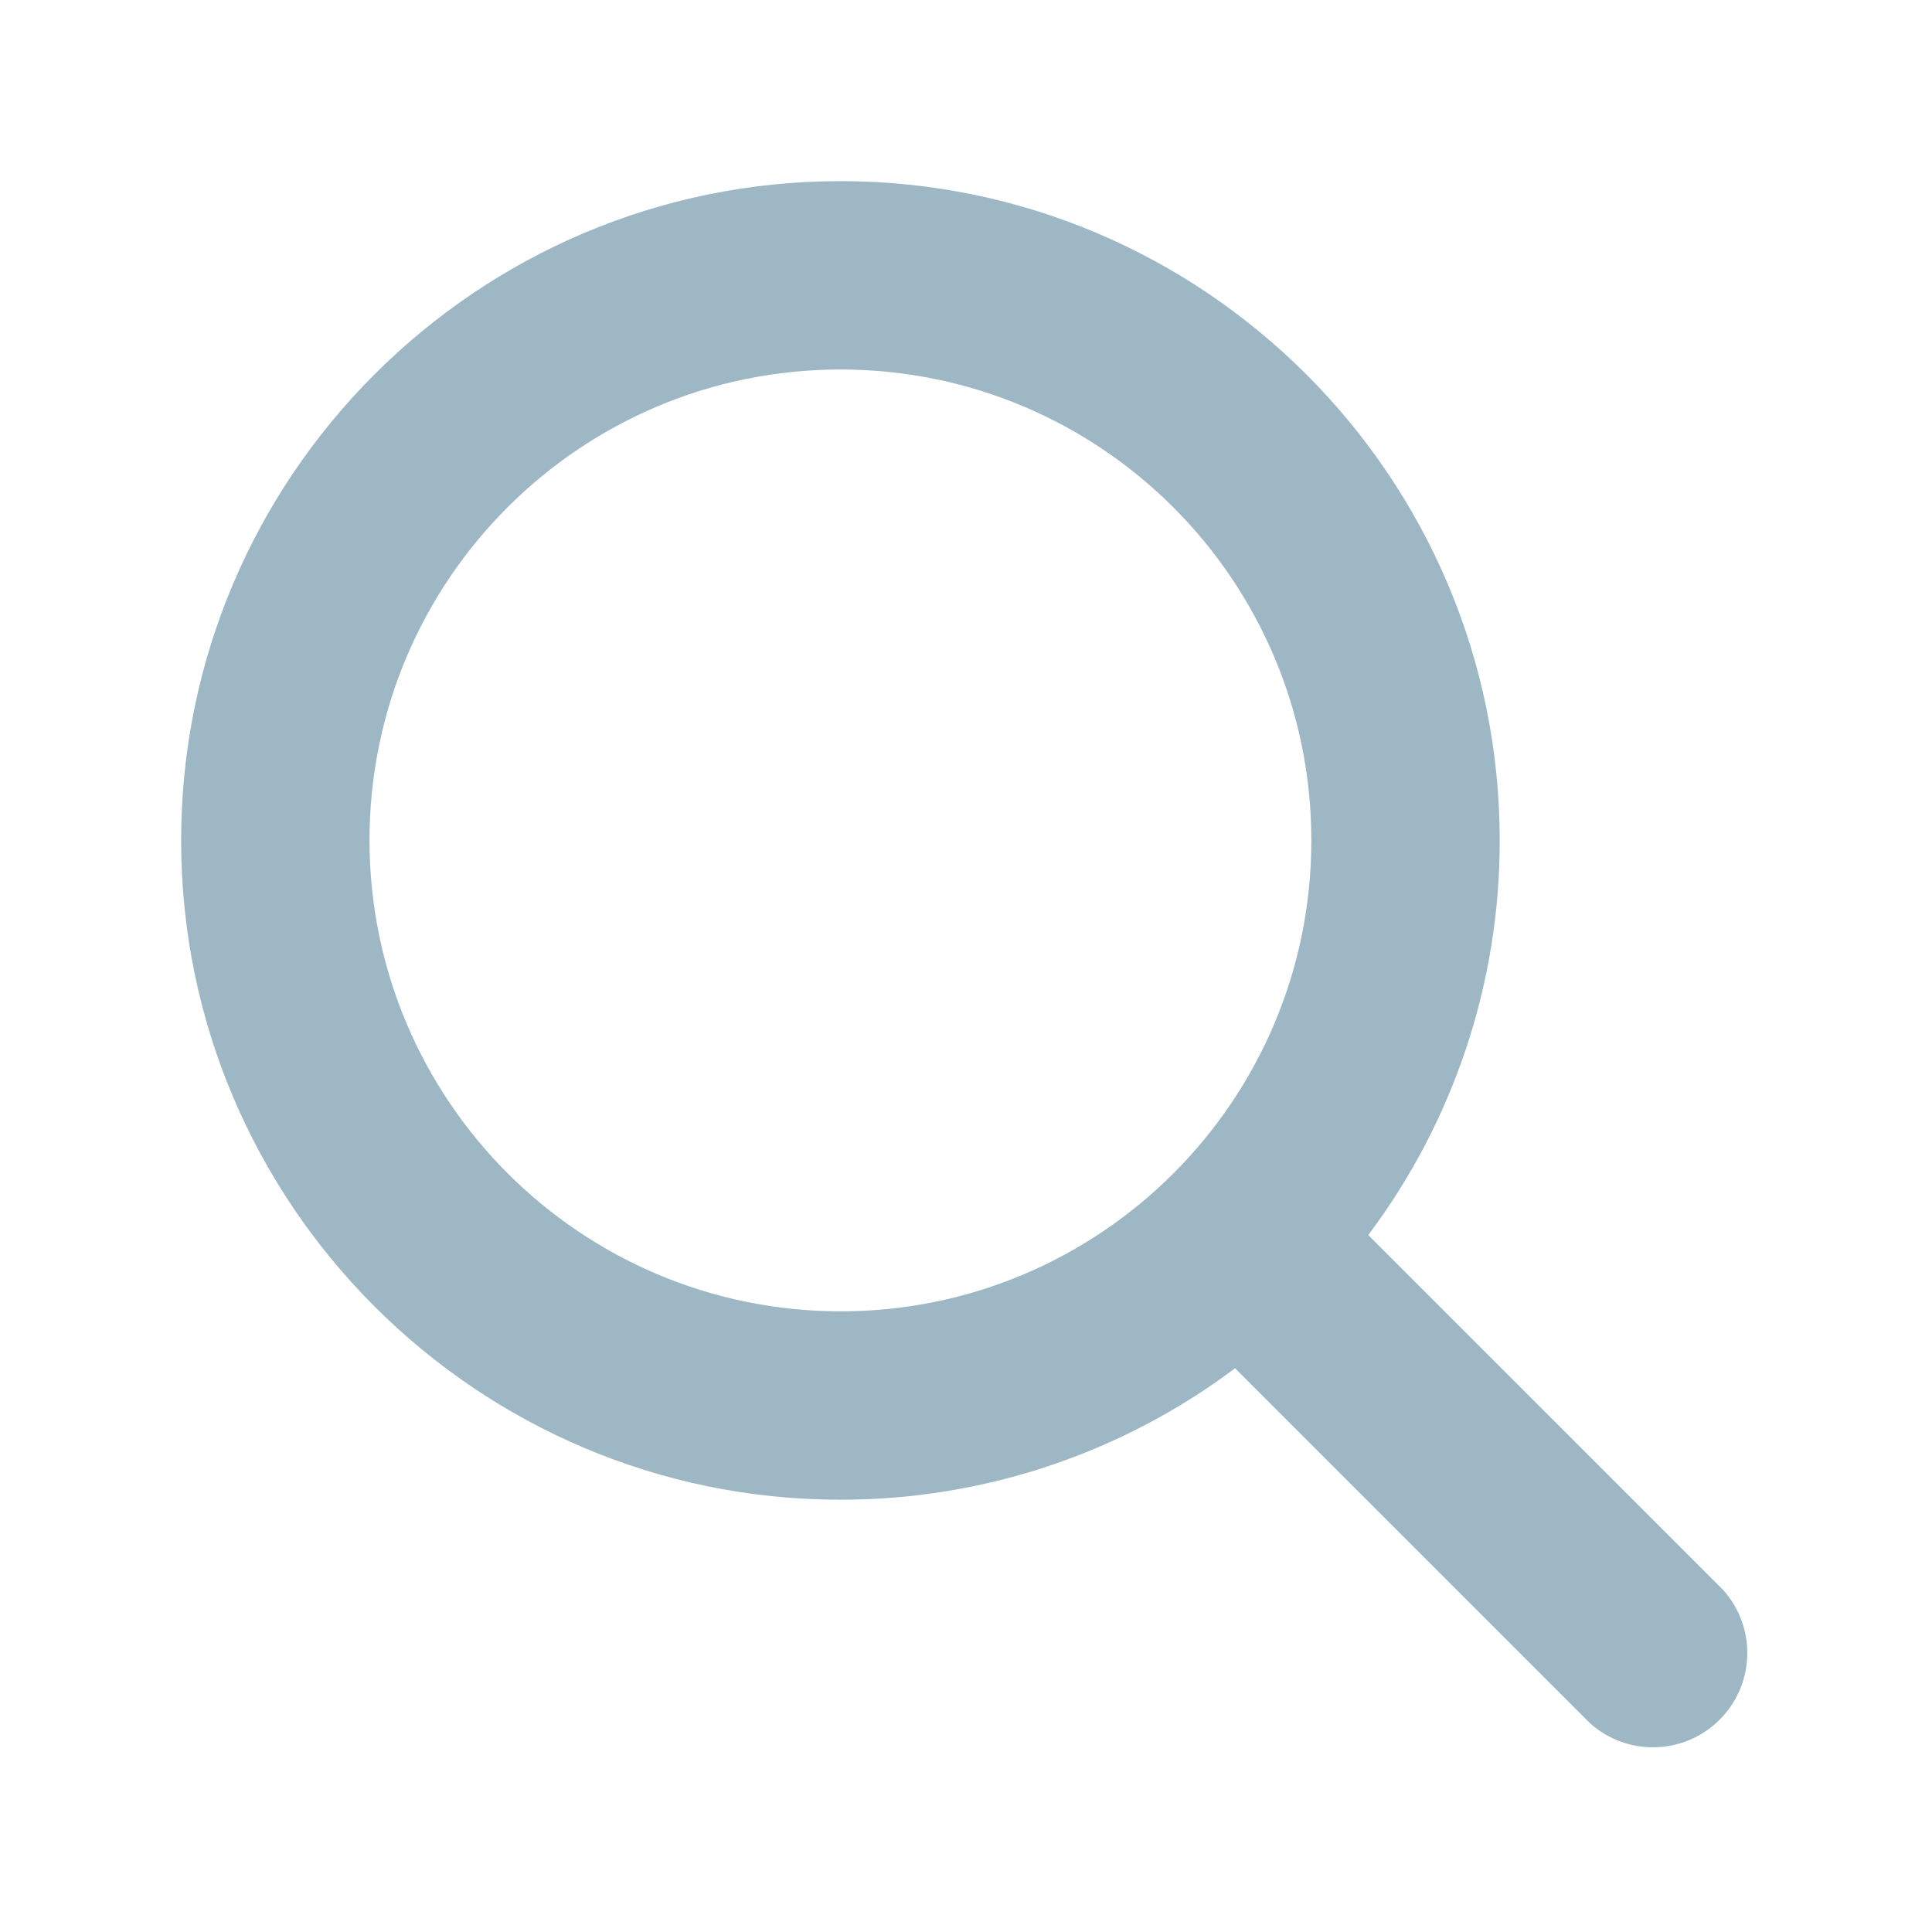
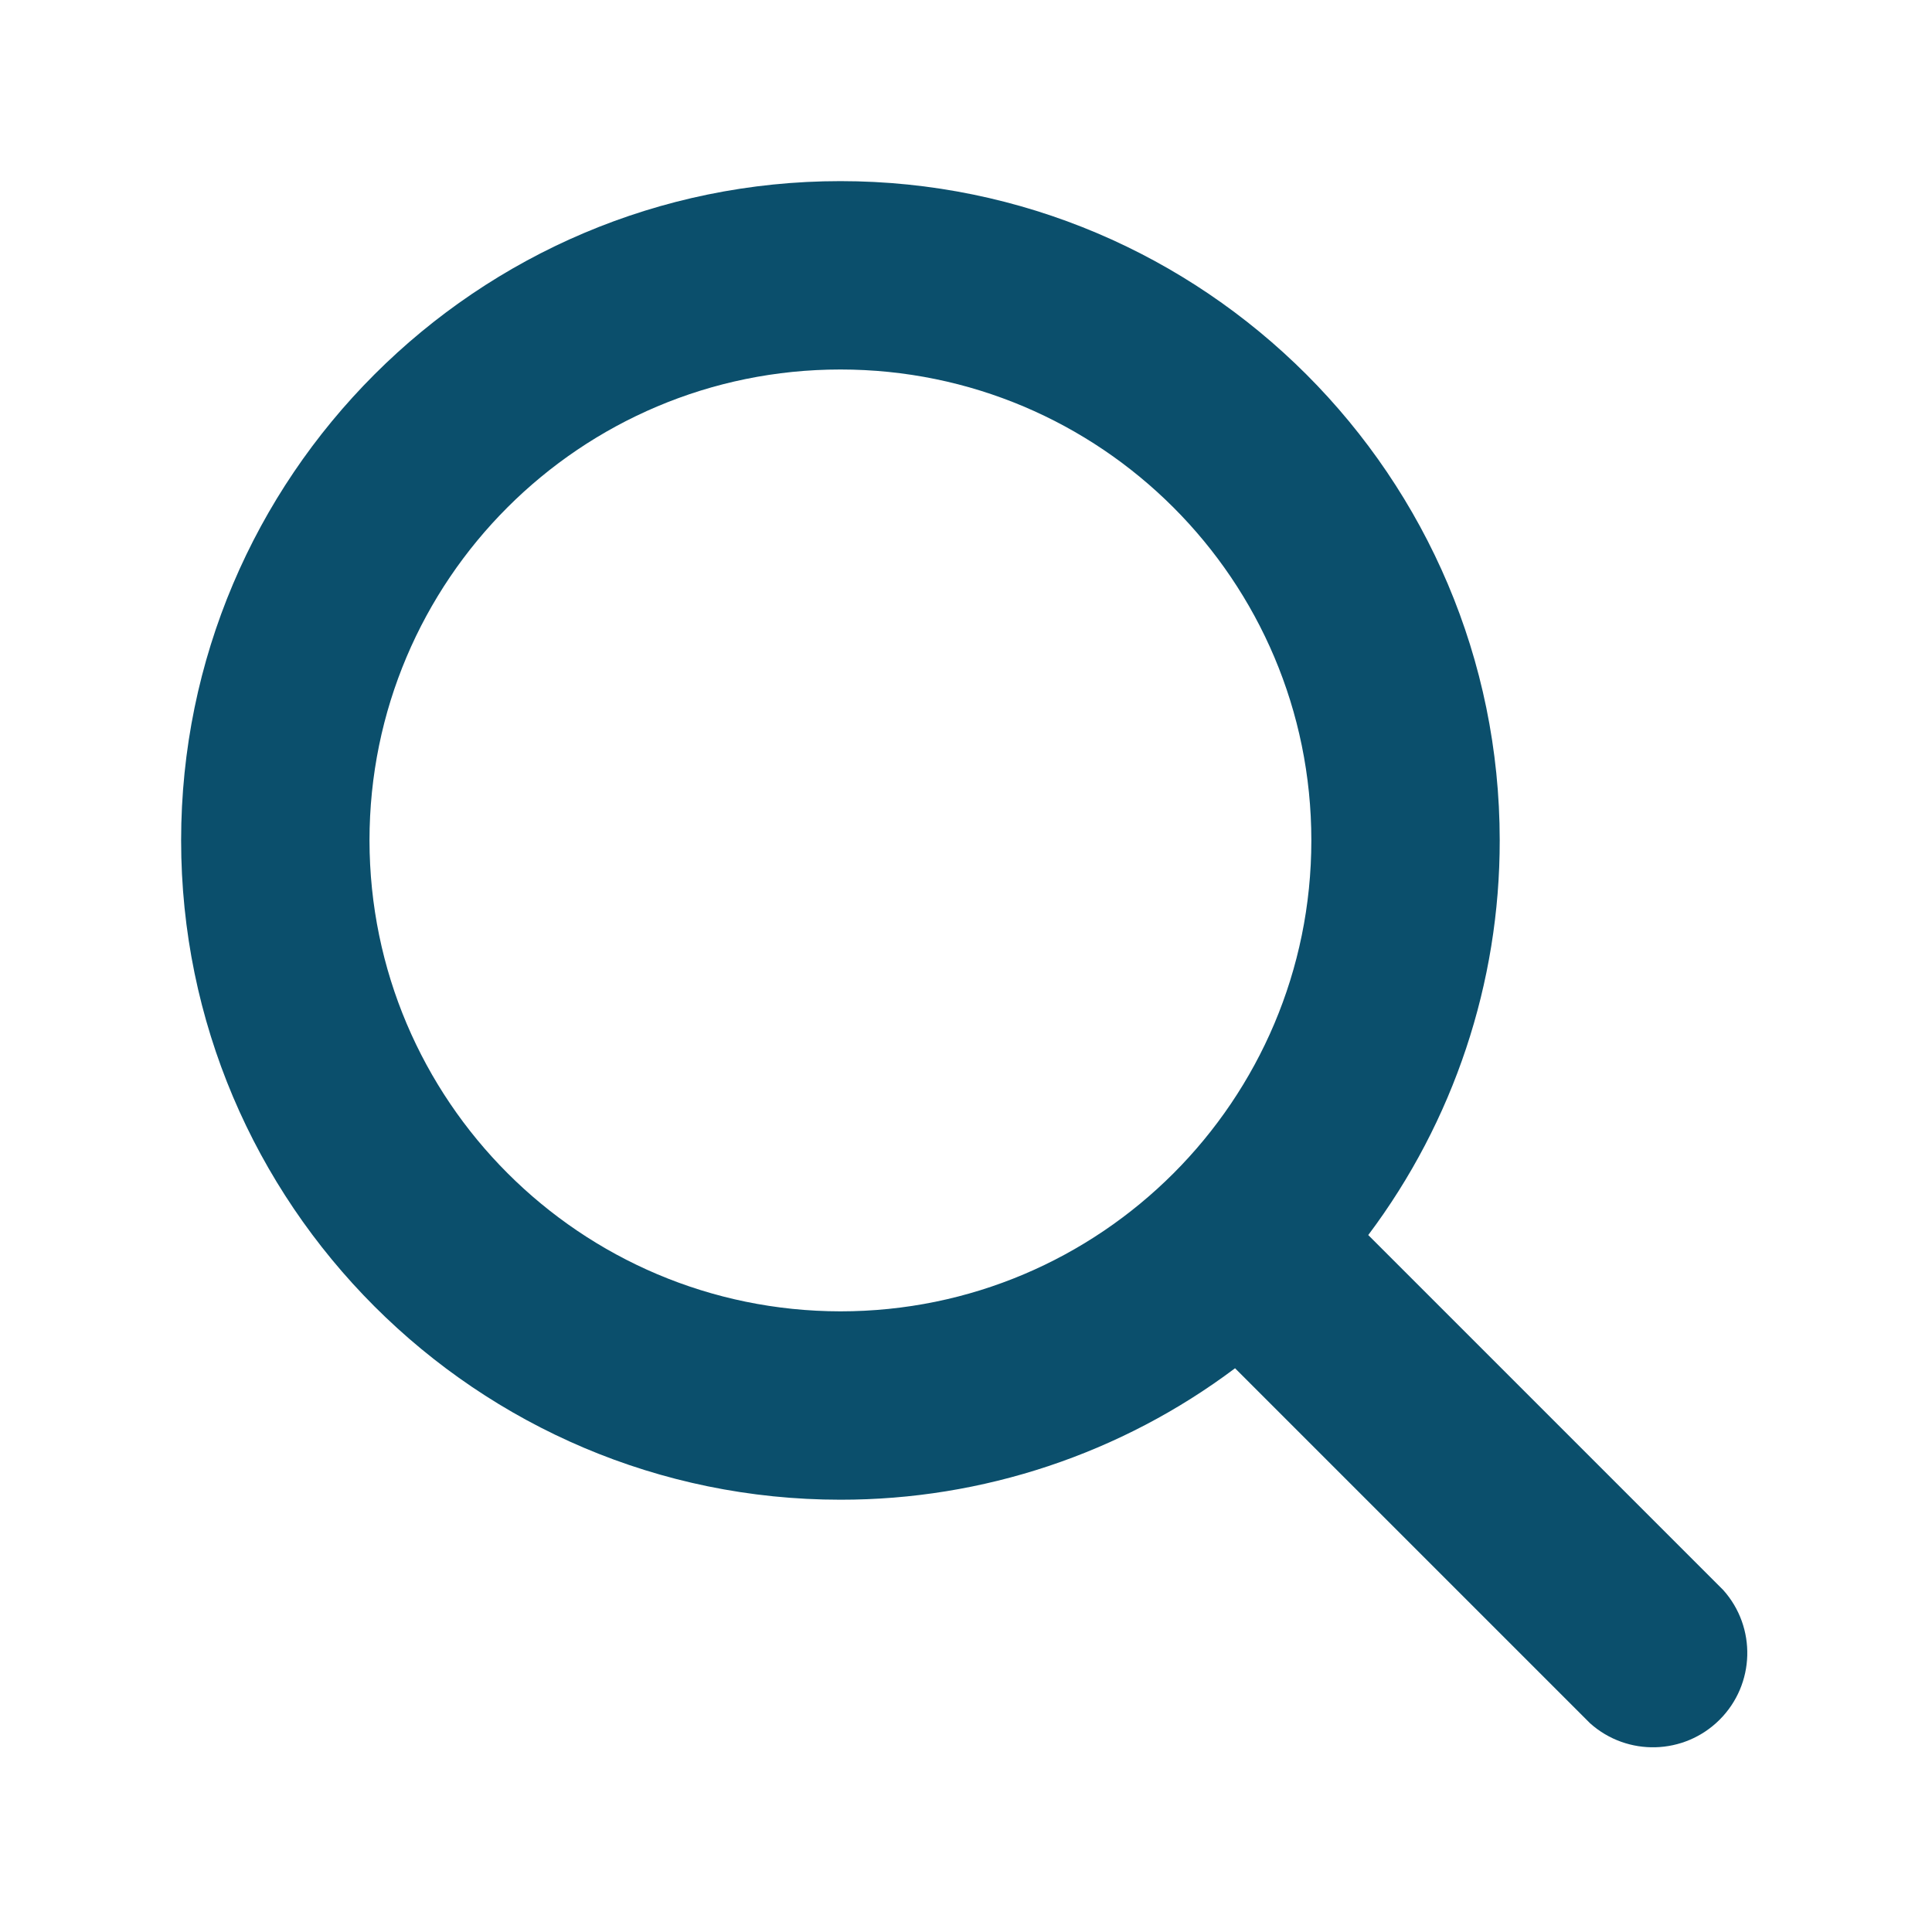
- <svg xmlns="http://www.w3.org/2000/svg" fill="#0b4f6c66" height="512" viewBox="0 0 512 512" width="512">
+ <svg xmlns="http://www.w3.org/2000/svg" fill="#0b4f6c" height="512" viewBox="0 0 512 512" width="512">
  <path d="M456.69,421.39,362.6,327.3a173.81,173.81,0,0,0,34.84-104.58C397.44,126.38,319.06,48,222.72,48S48,126.38,48,222.72s78.38,174.72,174.72,174.72A173.81,173.81,0,0,0,327.3,362.6l94.09,94.09a25,25,0,0,0,35.3-35.3ZM97.92,222.72a124.8,124.8,0,1,1,124.8,124.8A124.95,124.95,0,0,1,97.92,222.72Z" />
</svg>
